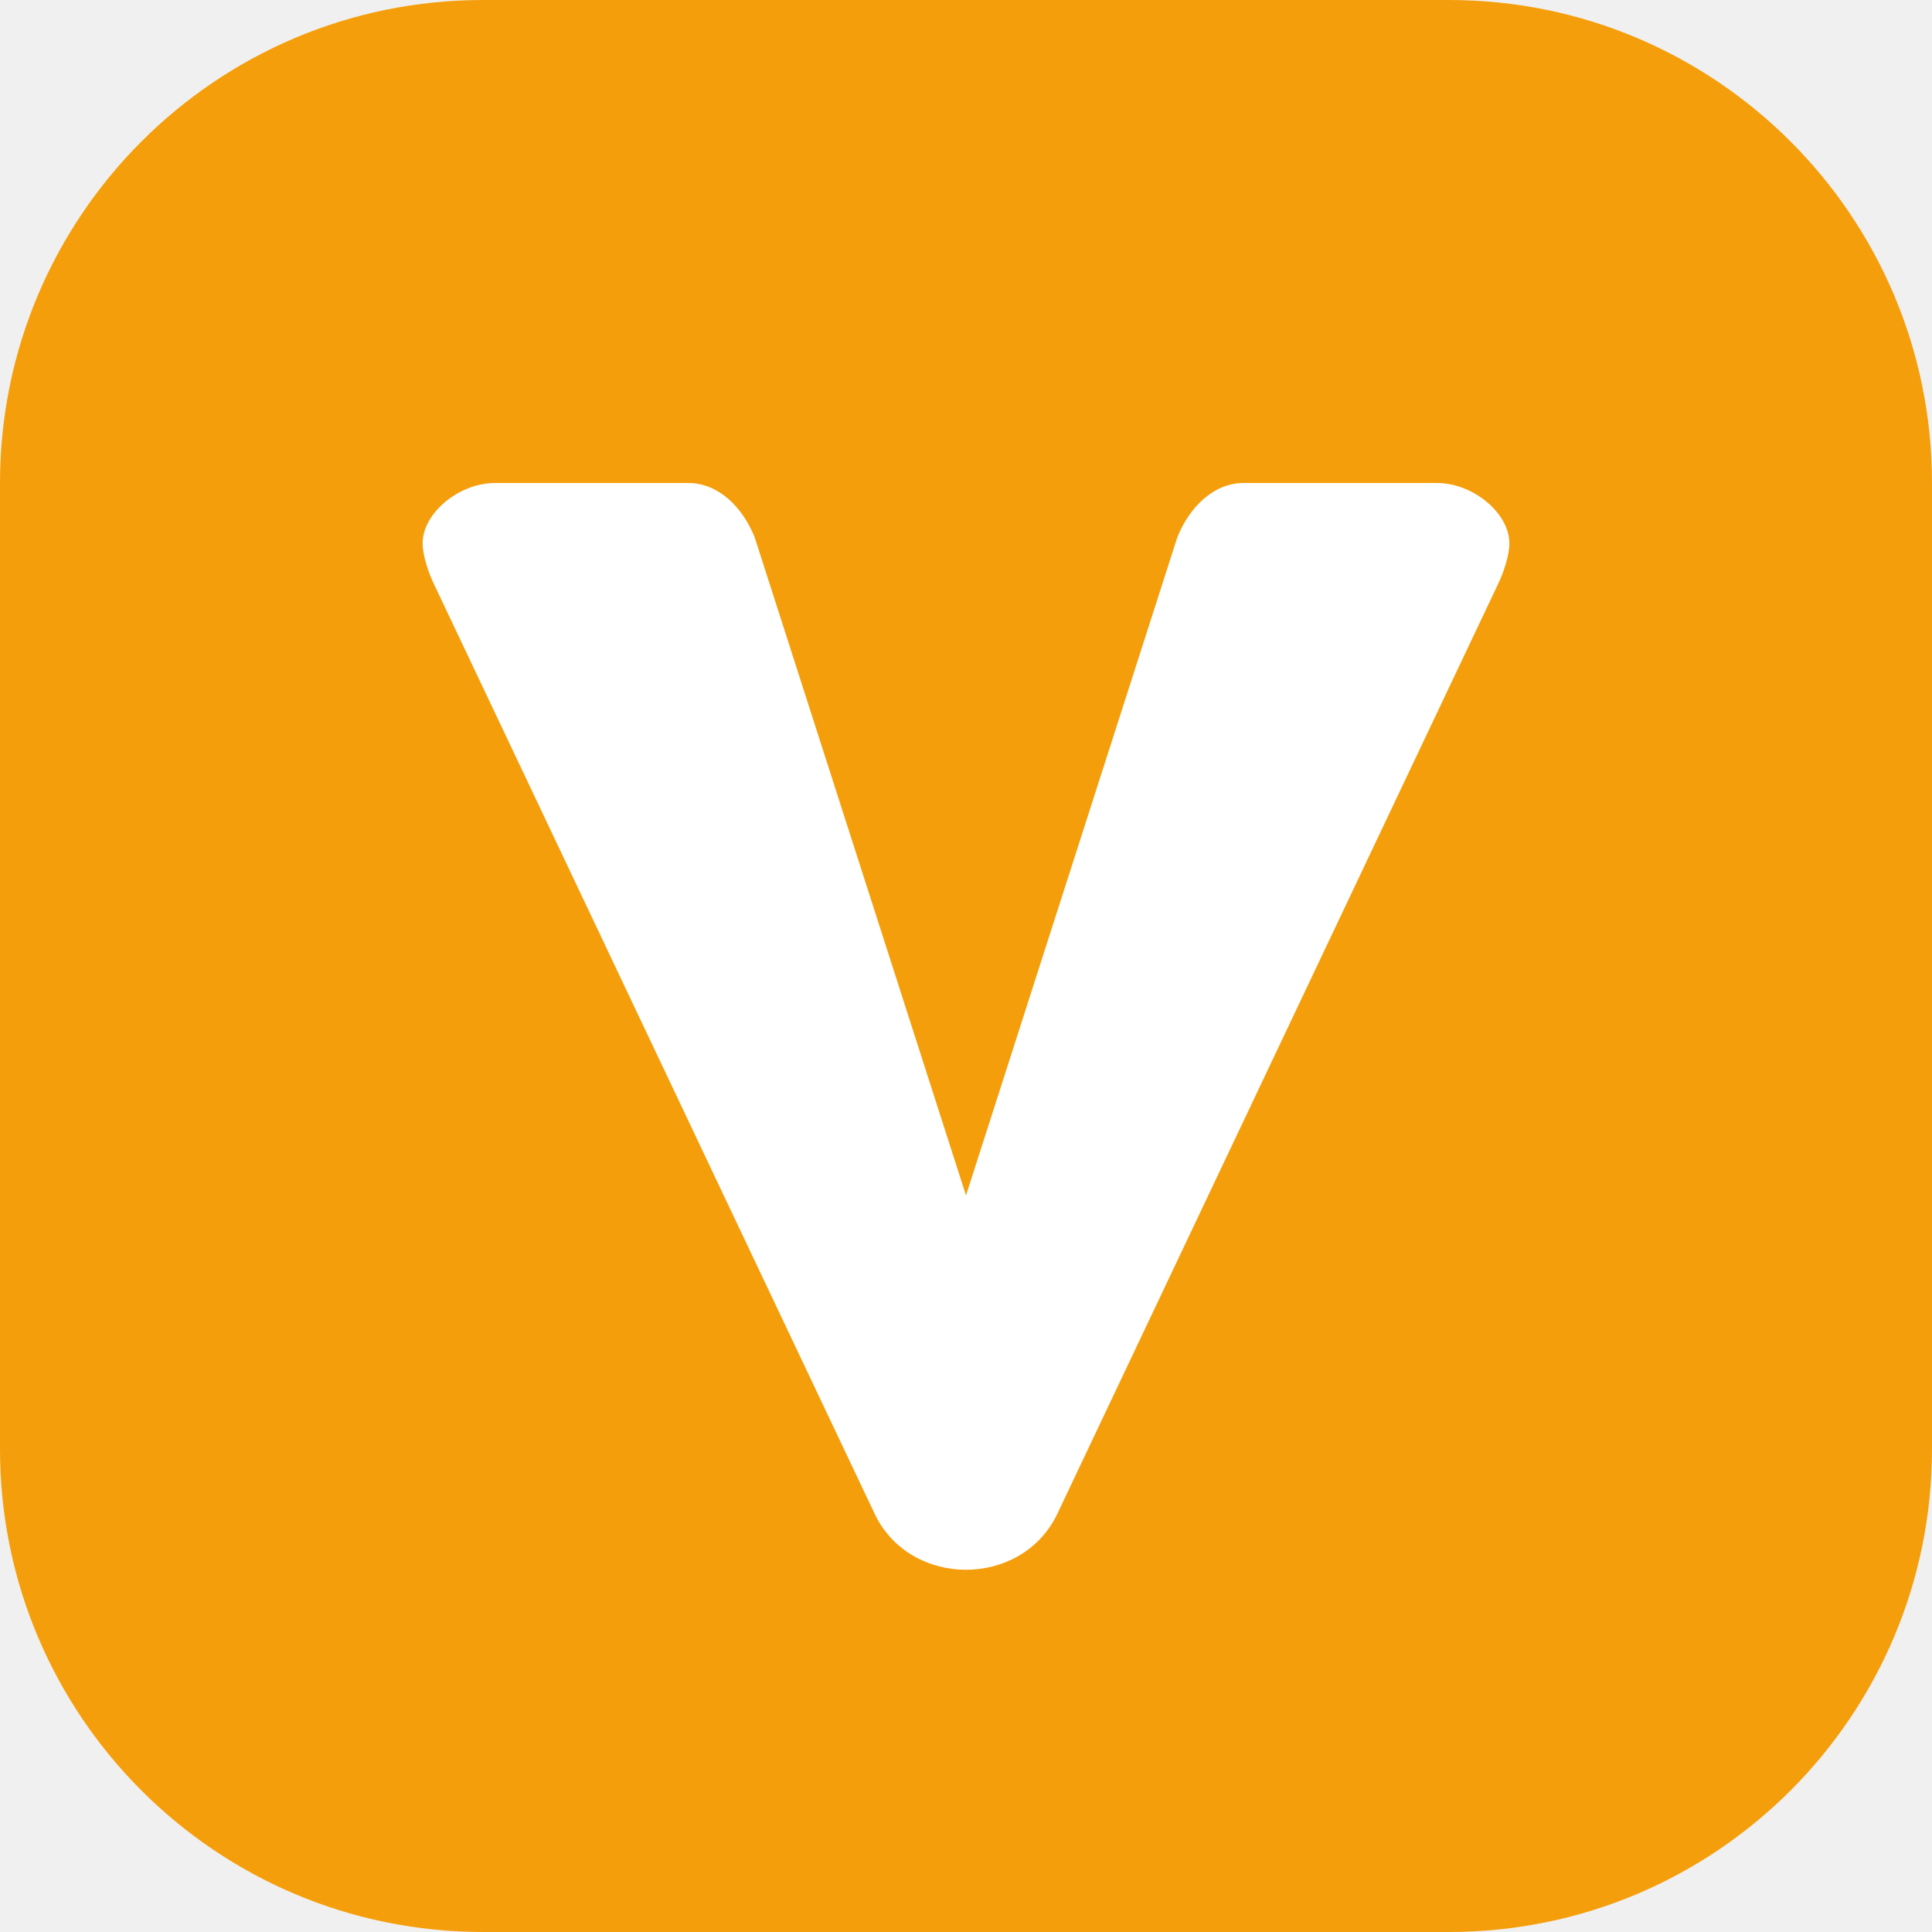
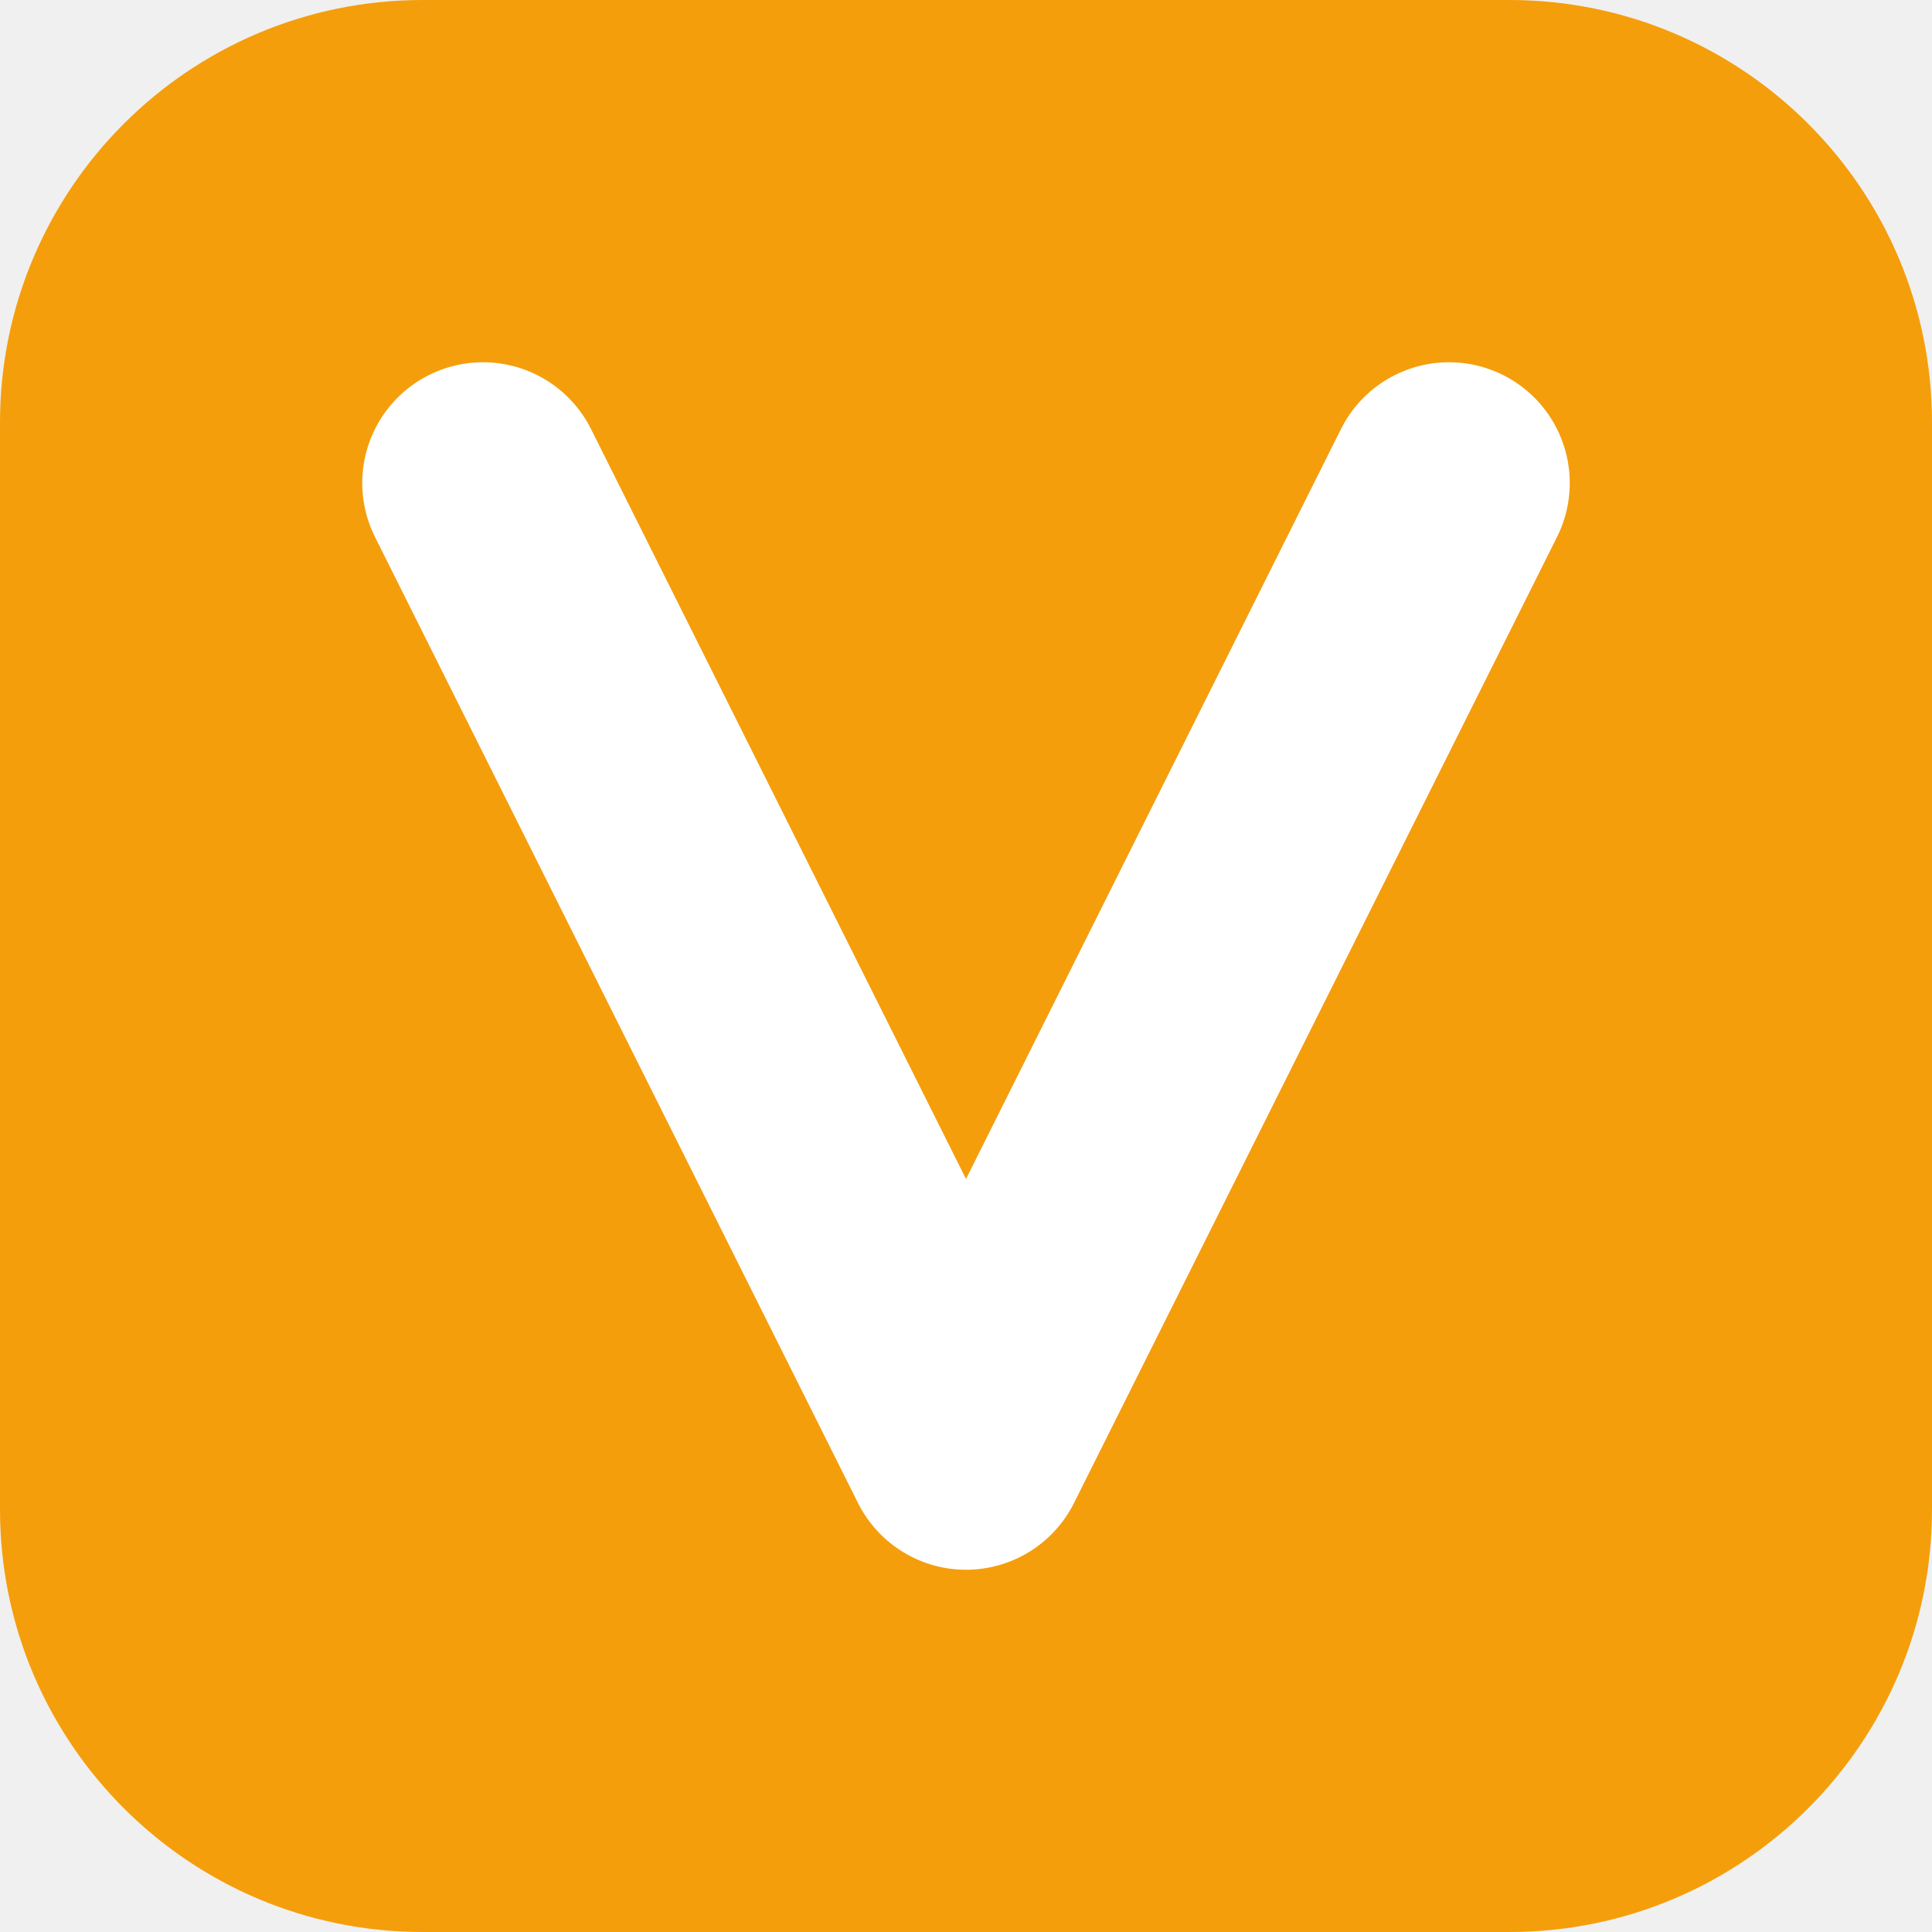
<svg xmlns="http://www.w3.org/2000/svg" viewBox="0 0 32 32">
-   <rect width="32" height="32" rx="8" fill="#f59e0b" />
-   <path d="M7 9 C7 8.5 7.6 8 8.2 8 L11.4 8 C11.9 8 12.3 8.4 12.5 8.9 L16 19.8 L19.5 8.9 C19.7 8.4 20.1 8 20.6 8 L23.8 8 C24.4 8 25 8.5 25 9 C25 9.2 24.9 9.5 24.8 9.7 L17.5 25.1 C17.2 25.7 16.6 26 16 26 C15.4 26 14.8 25.7 14.5 25.1 L7.2 9.7 C7.1 9.5 7 9.2 7 9 Z" fill="white" />
+   <rect width="32" height="32" rx="7" fill="#f59e0b" />
+   <path d="M8 8 L16 24 L24 8" fill="none" stroke="white" stroke-width="4" stroke-linecap="round" stroke-linejoin="round" />
</svg>
